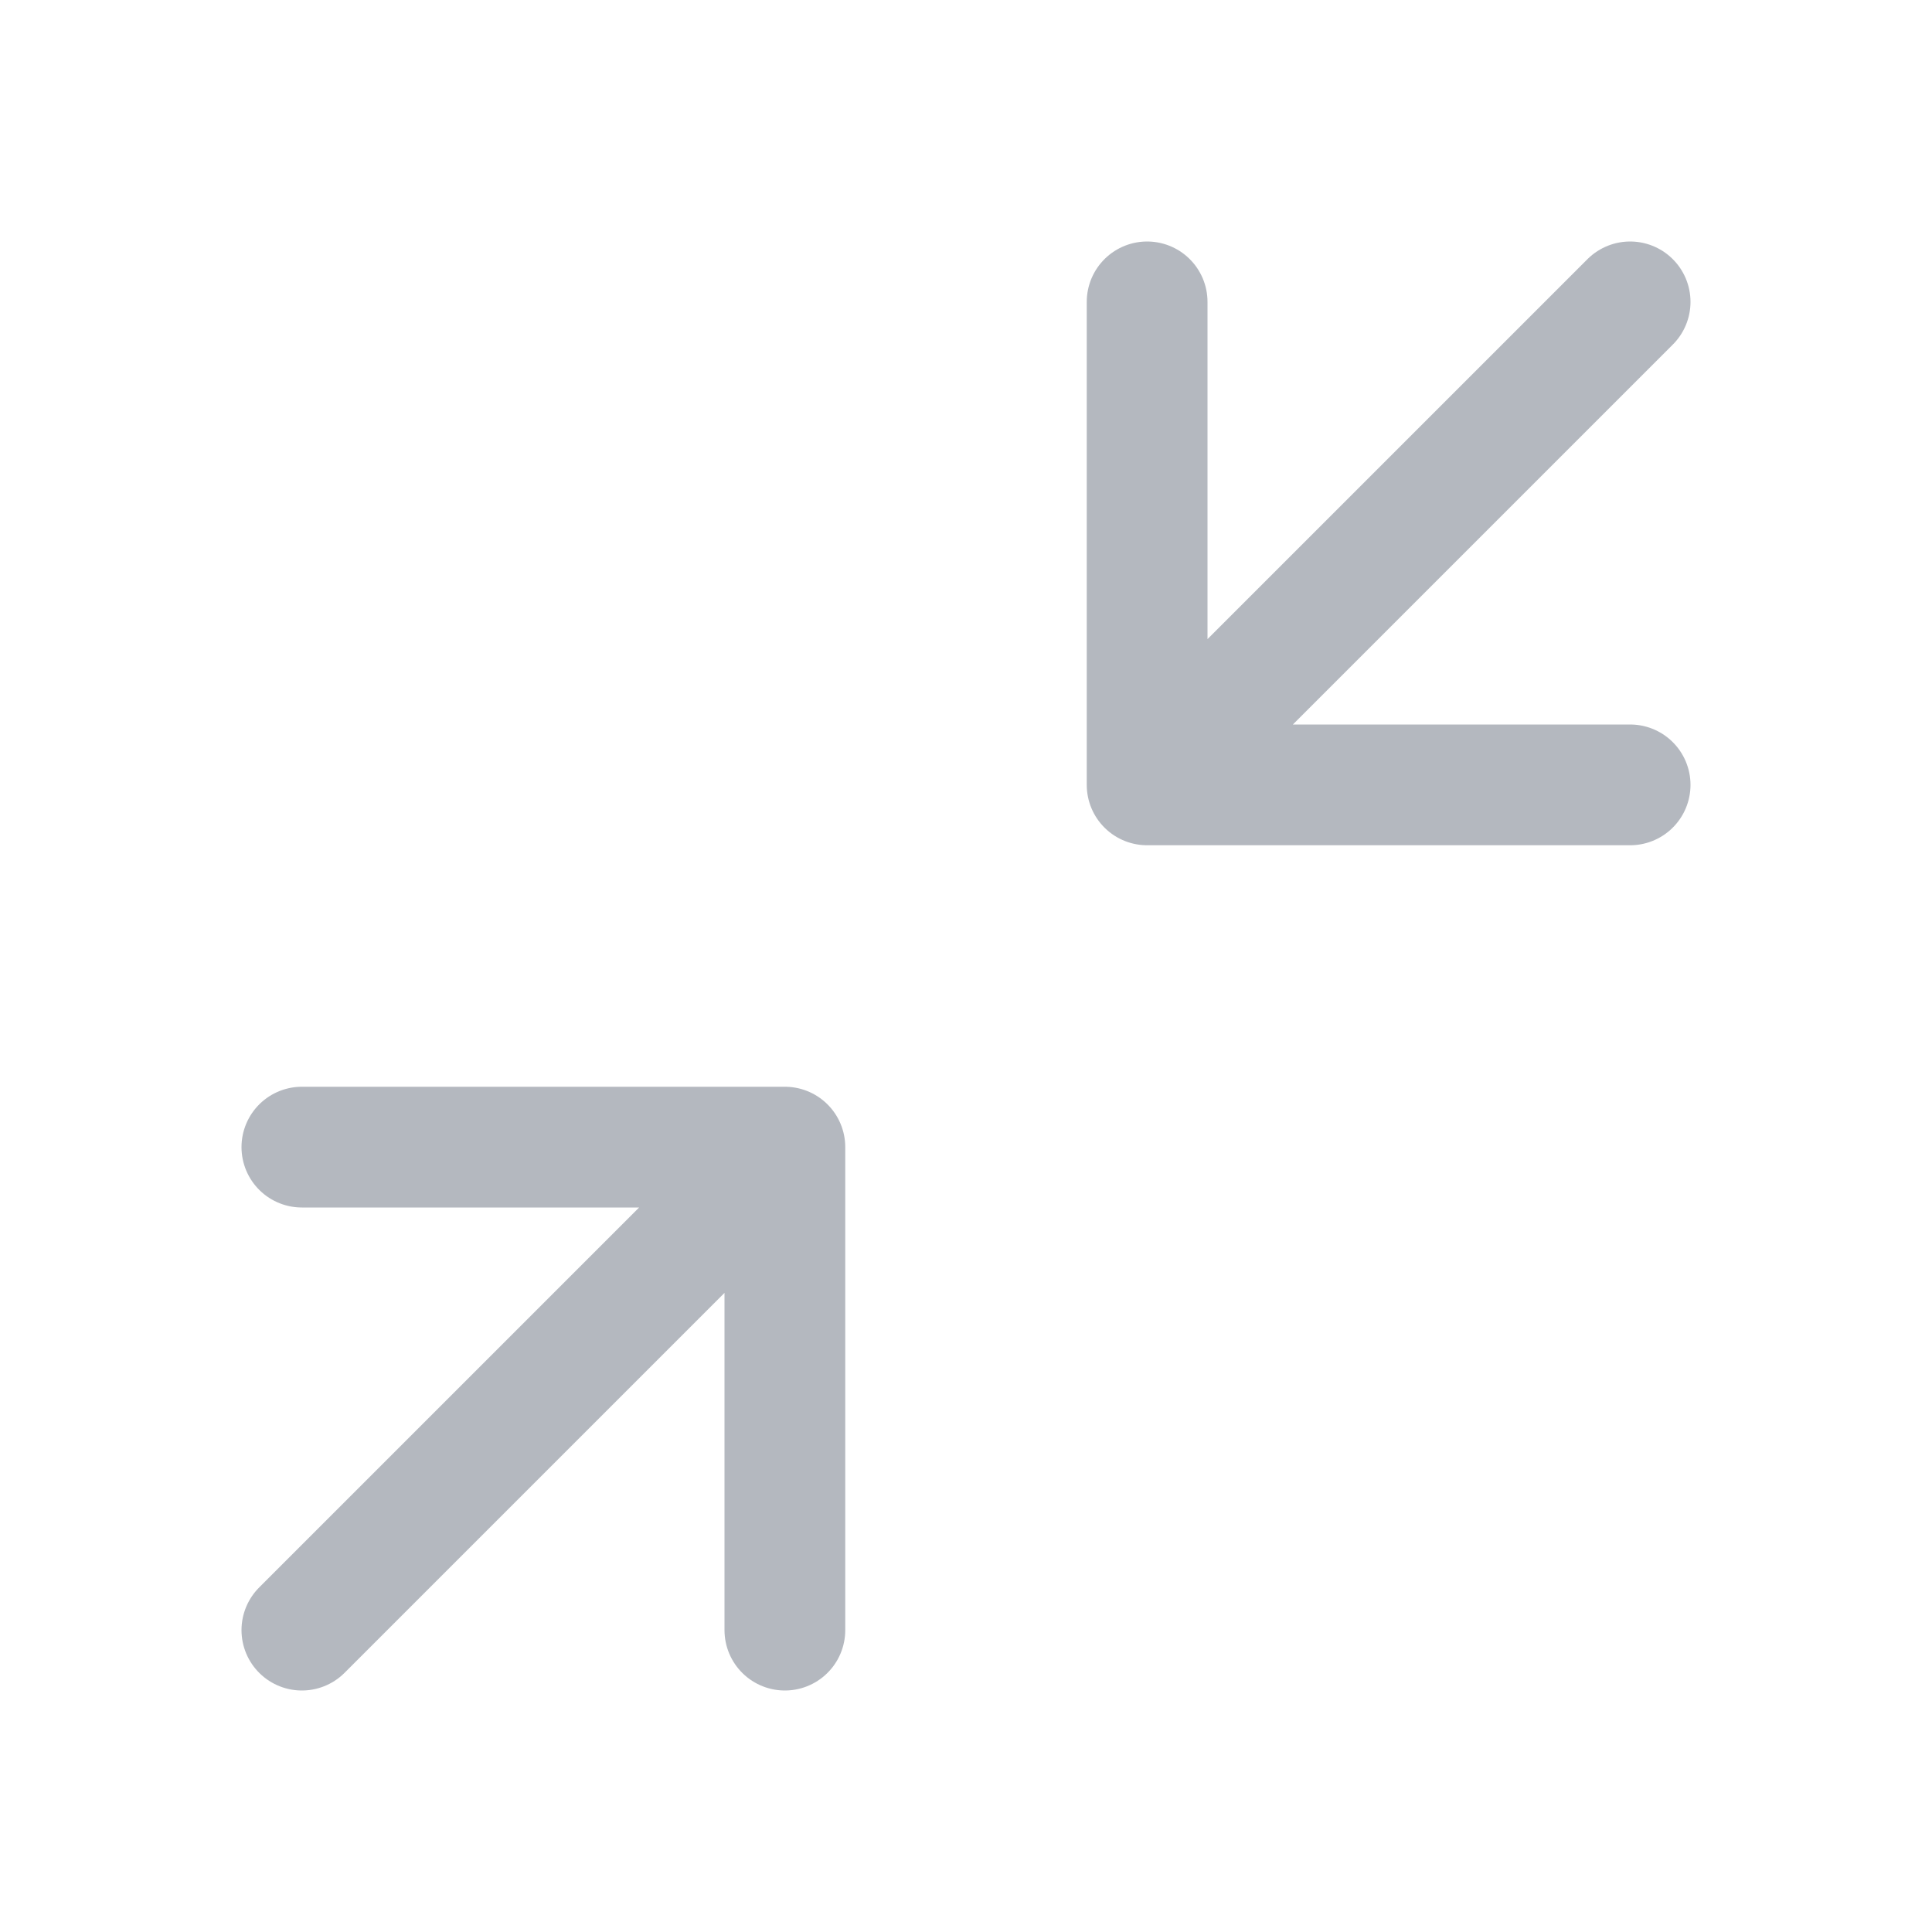
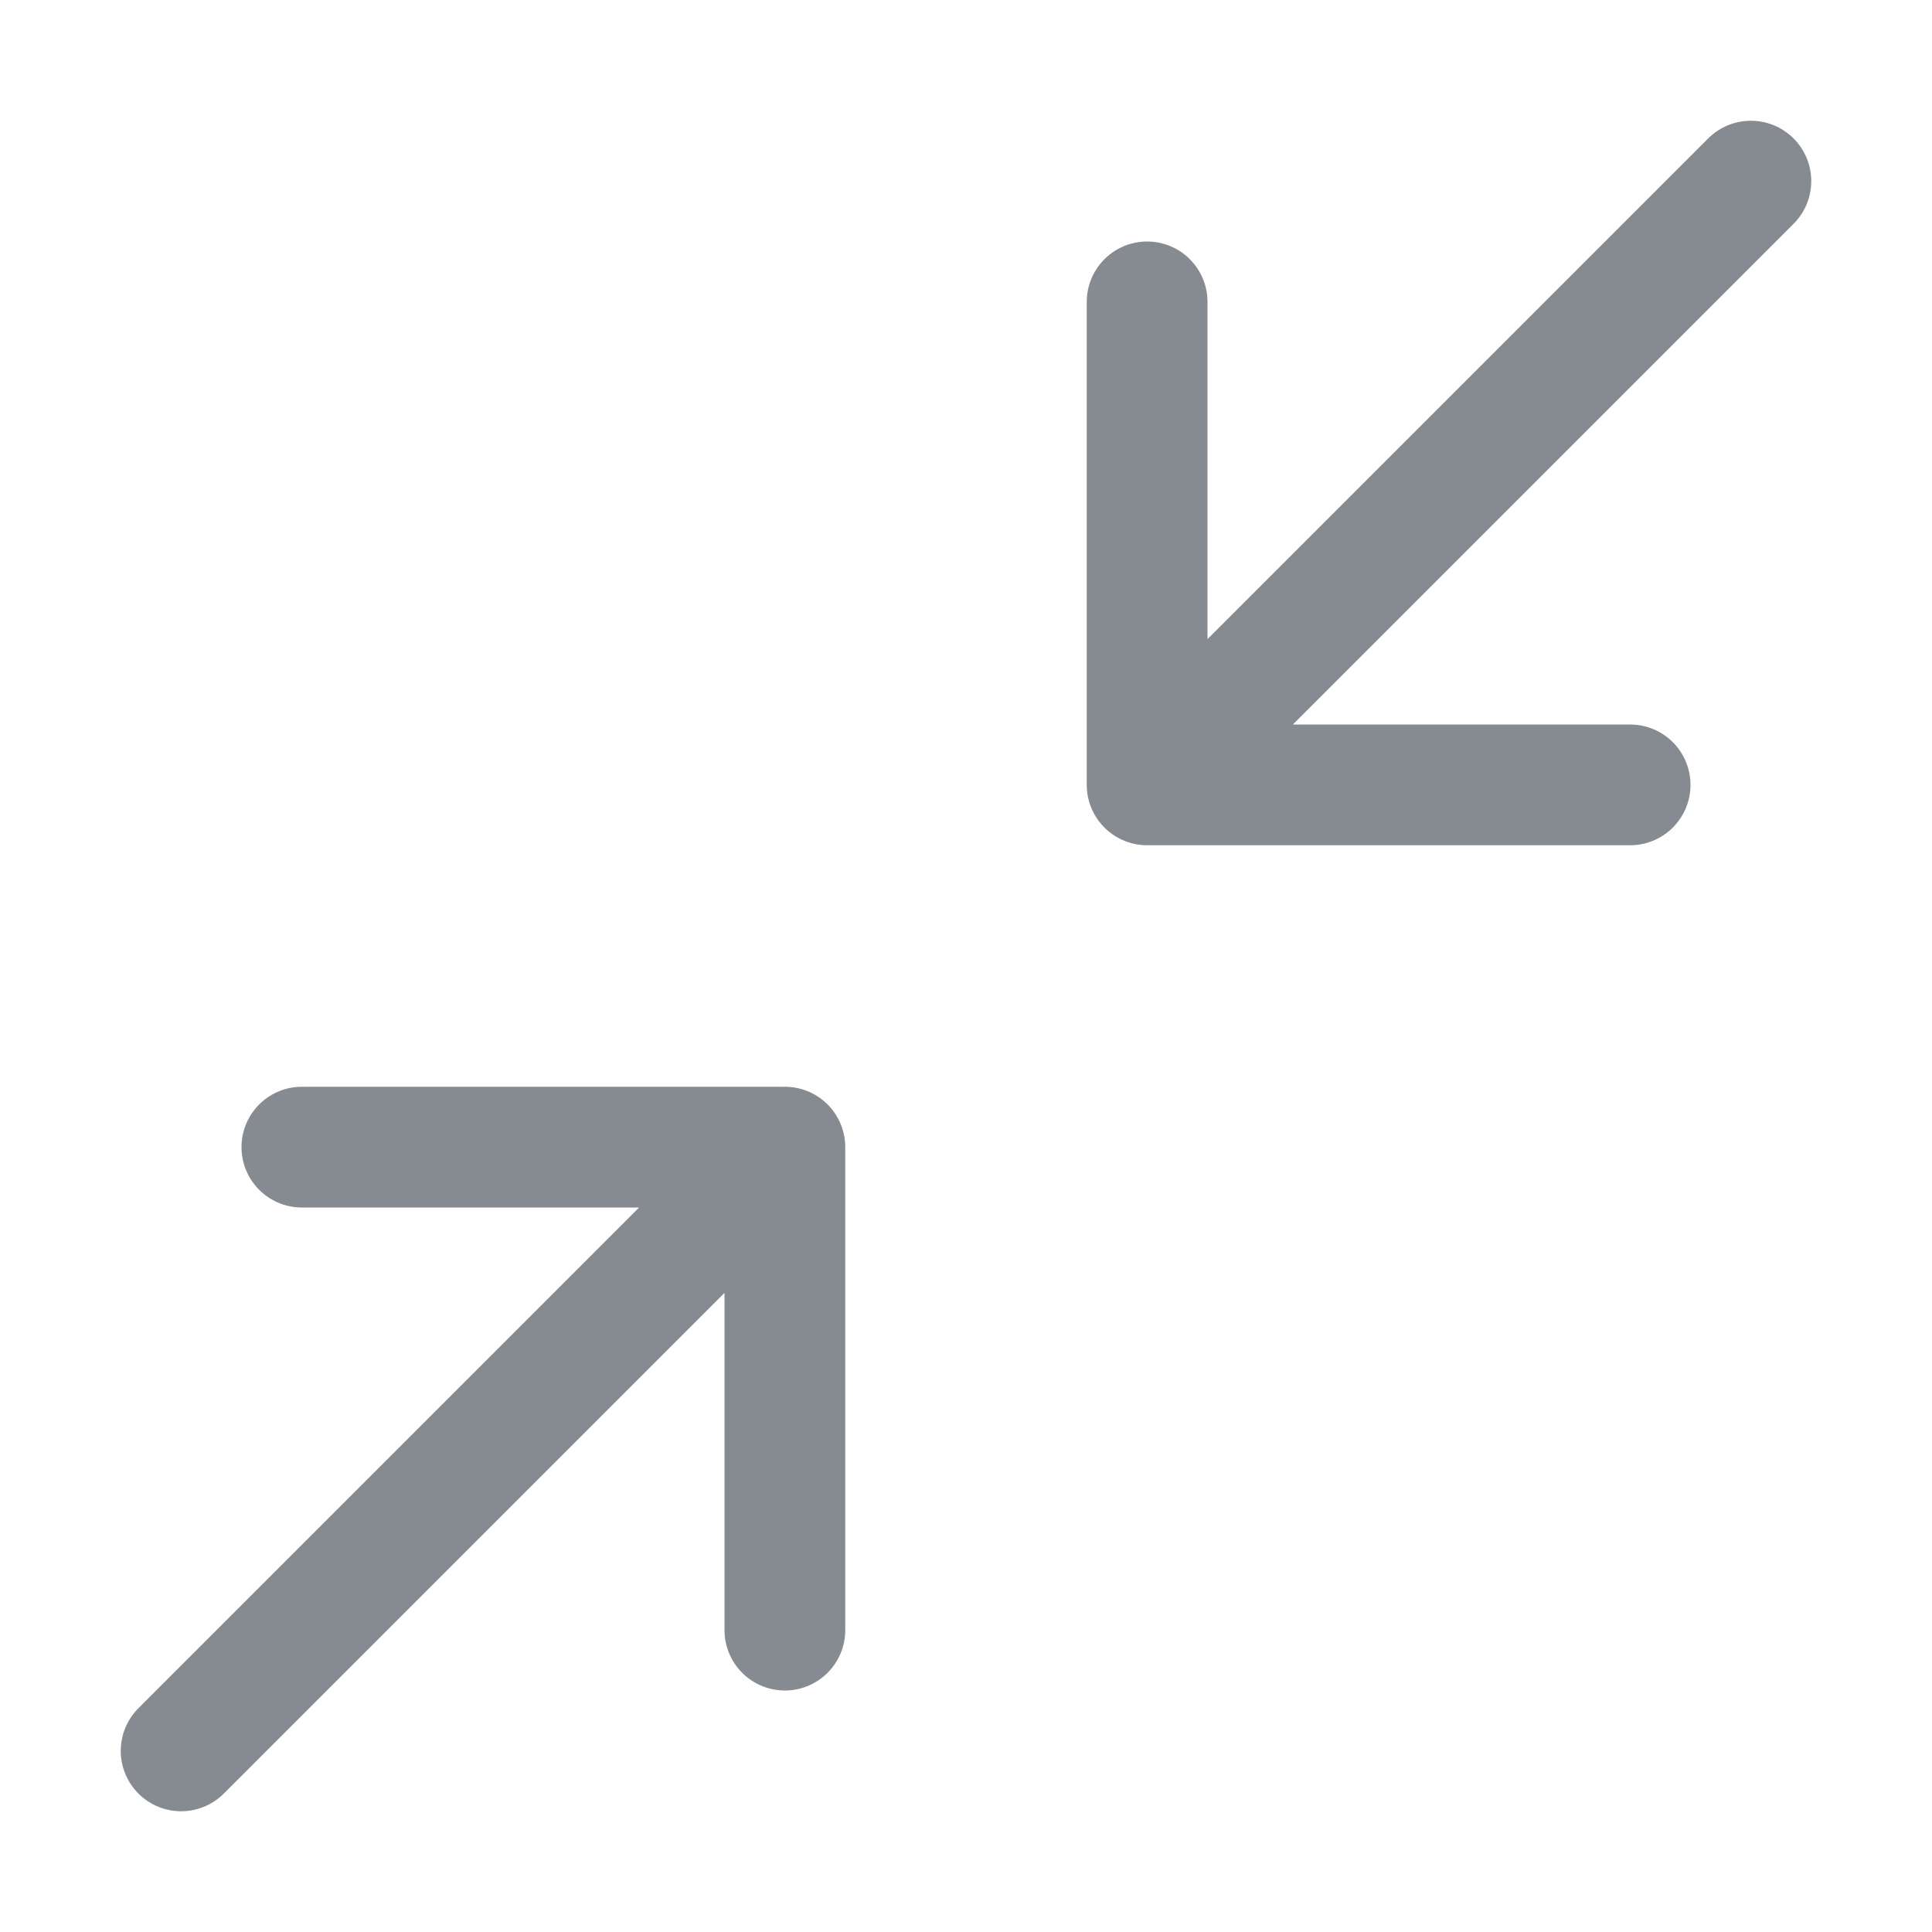
- <svg xmlns="http://www.w3.org/2000/svg" width="16" height="16" viewBox="0 0 16 16">
-   <g fill="none" stroke="#B4B8BF" stroke-linecap="round" stroke-linejoin="round">
-     <path d="M13.5 2.5l-4 4M9.5 2.5v4h4M2.5 13.5l4-4M2.5 9.5h4v4" />
-   </g>
+ <svg xmlns="http://www.w3.org/2000/svg" width="16" height="16" viewBox="0 0 16 16" fill="none">
+   <path d="M1.5 14.5L6 10M14.5 1.5L10 6M2.5 9.5H6.5L6.5 13.5M13.5 6.5L9.5 6.5V2.5" stroke="#868A91" stroke-linecap="round" stroke-linejoin="round" />
</svg>
